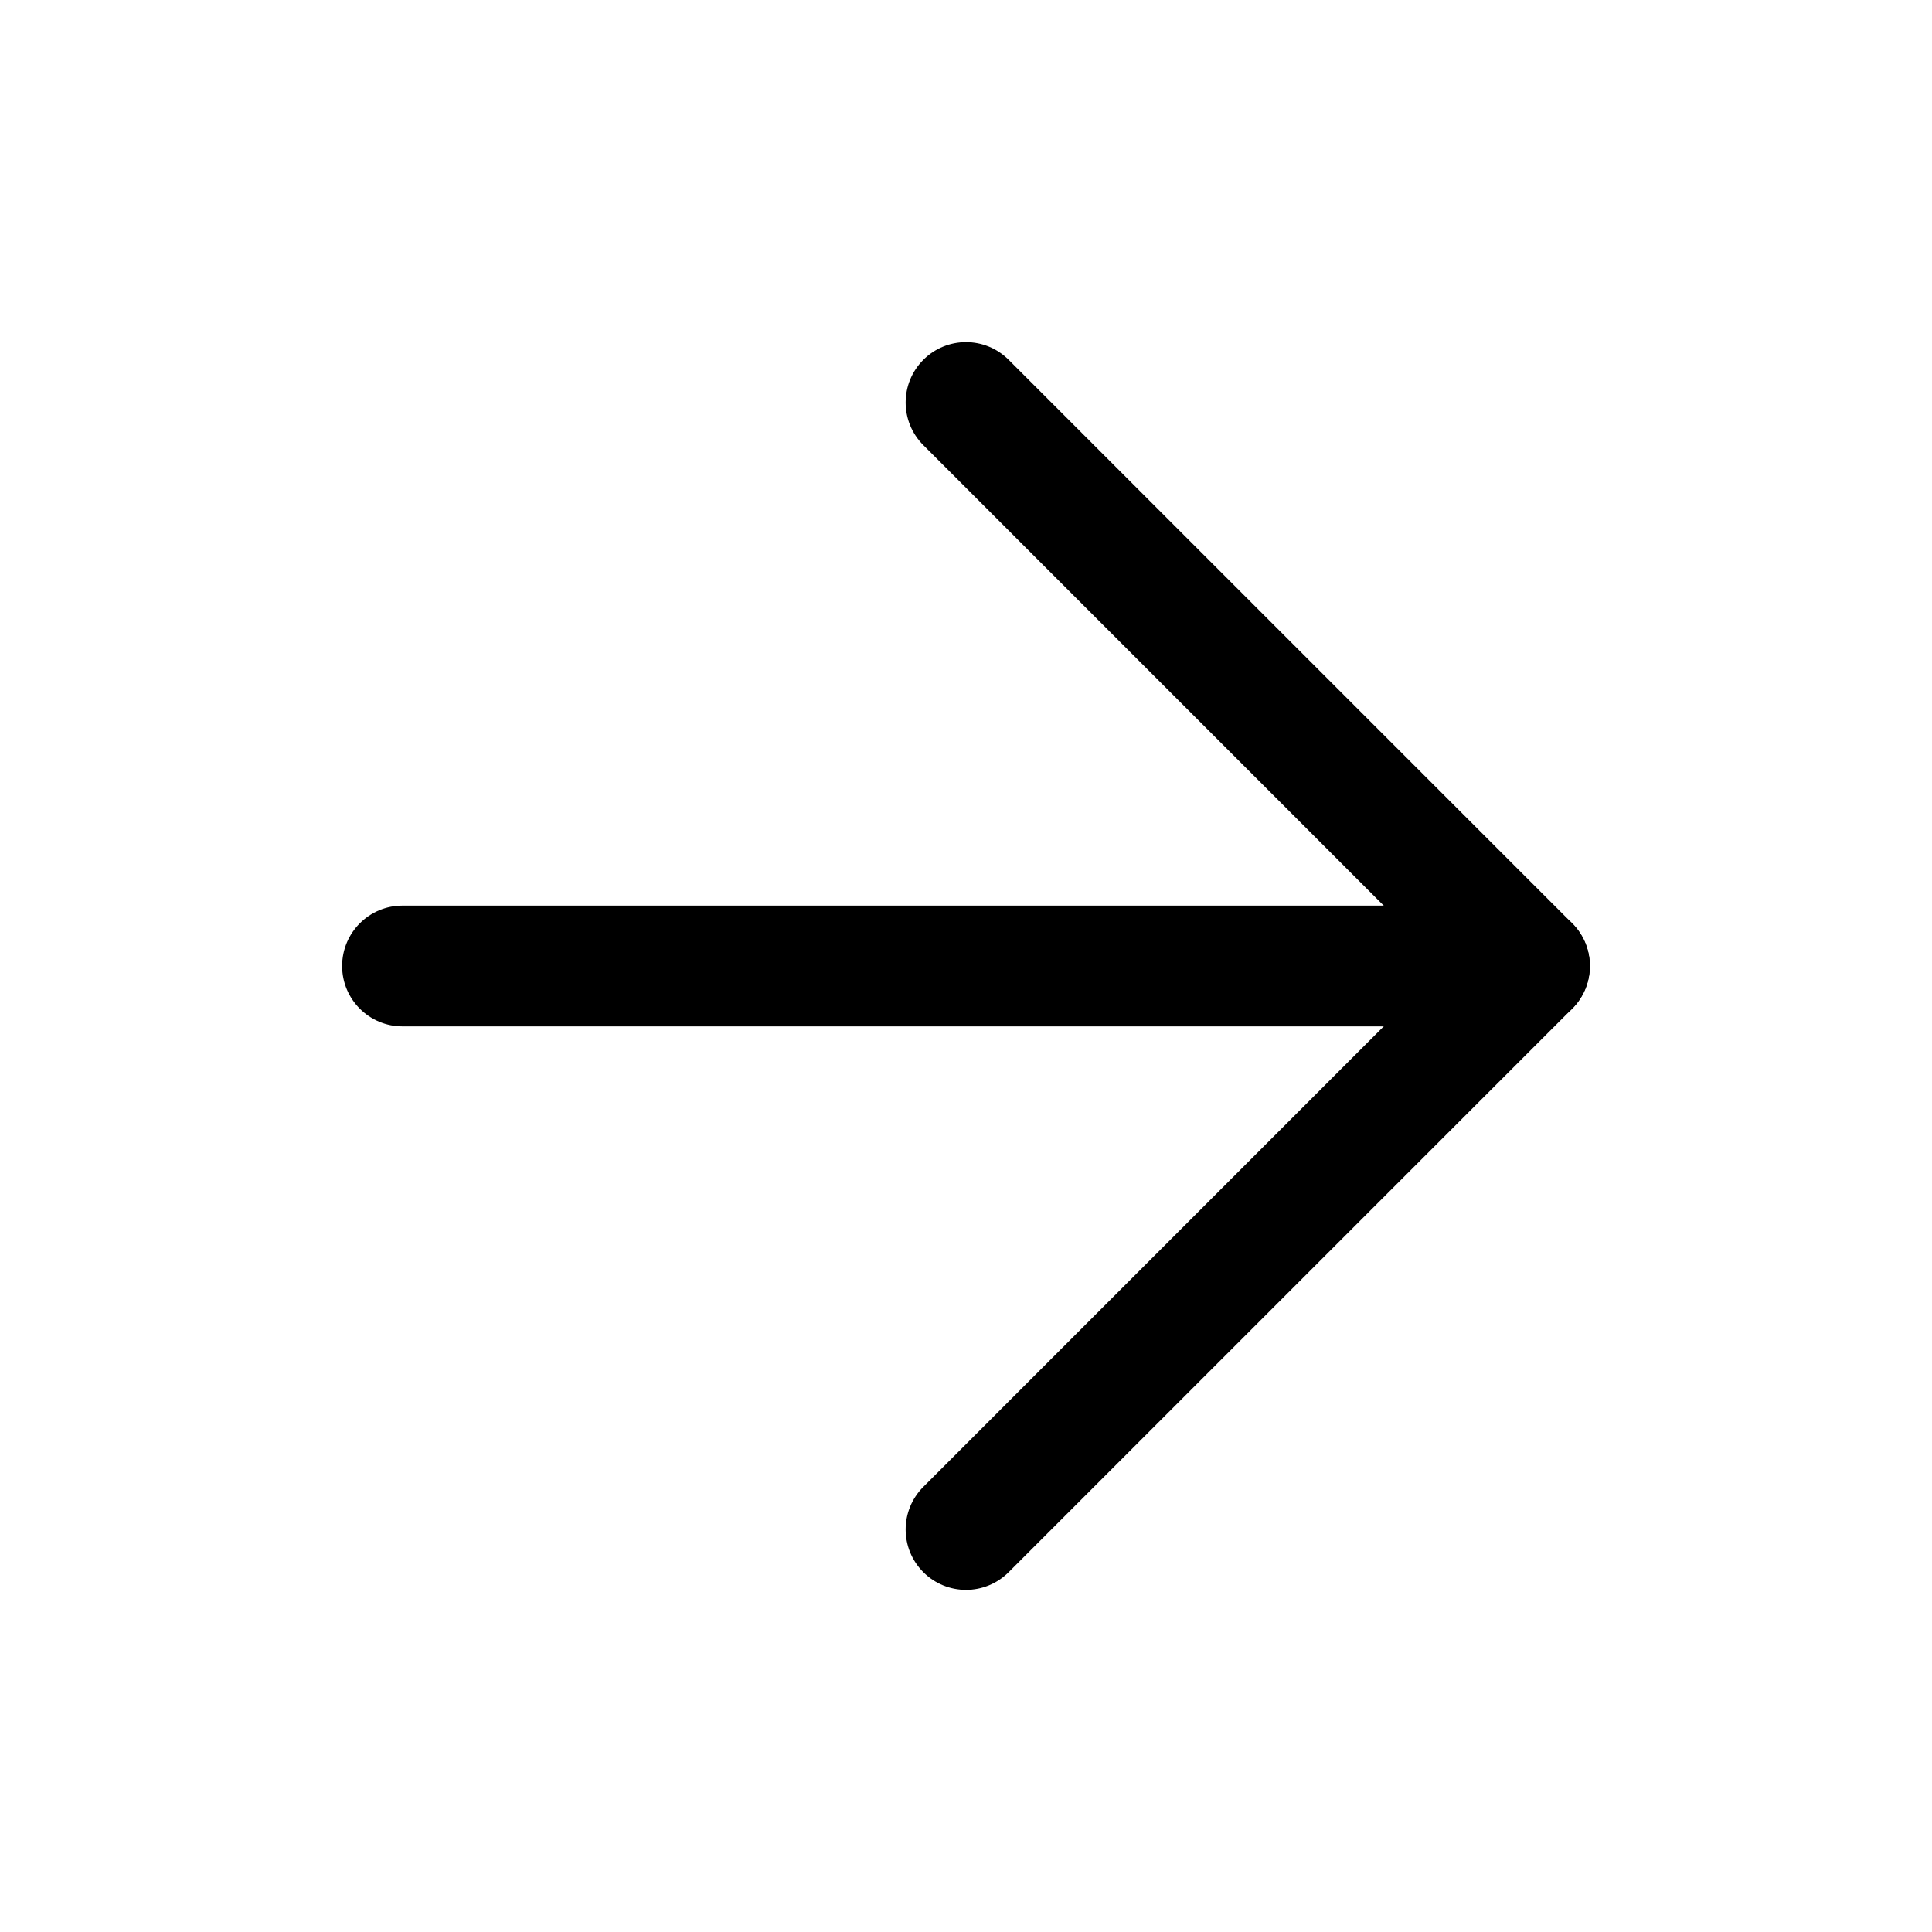
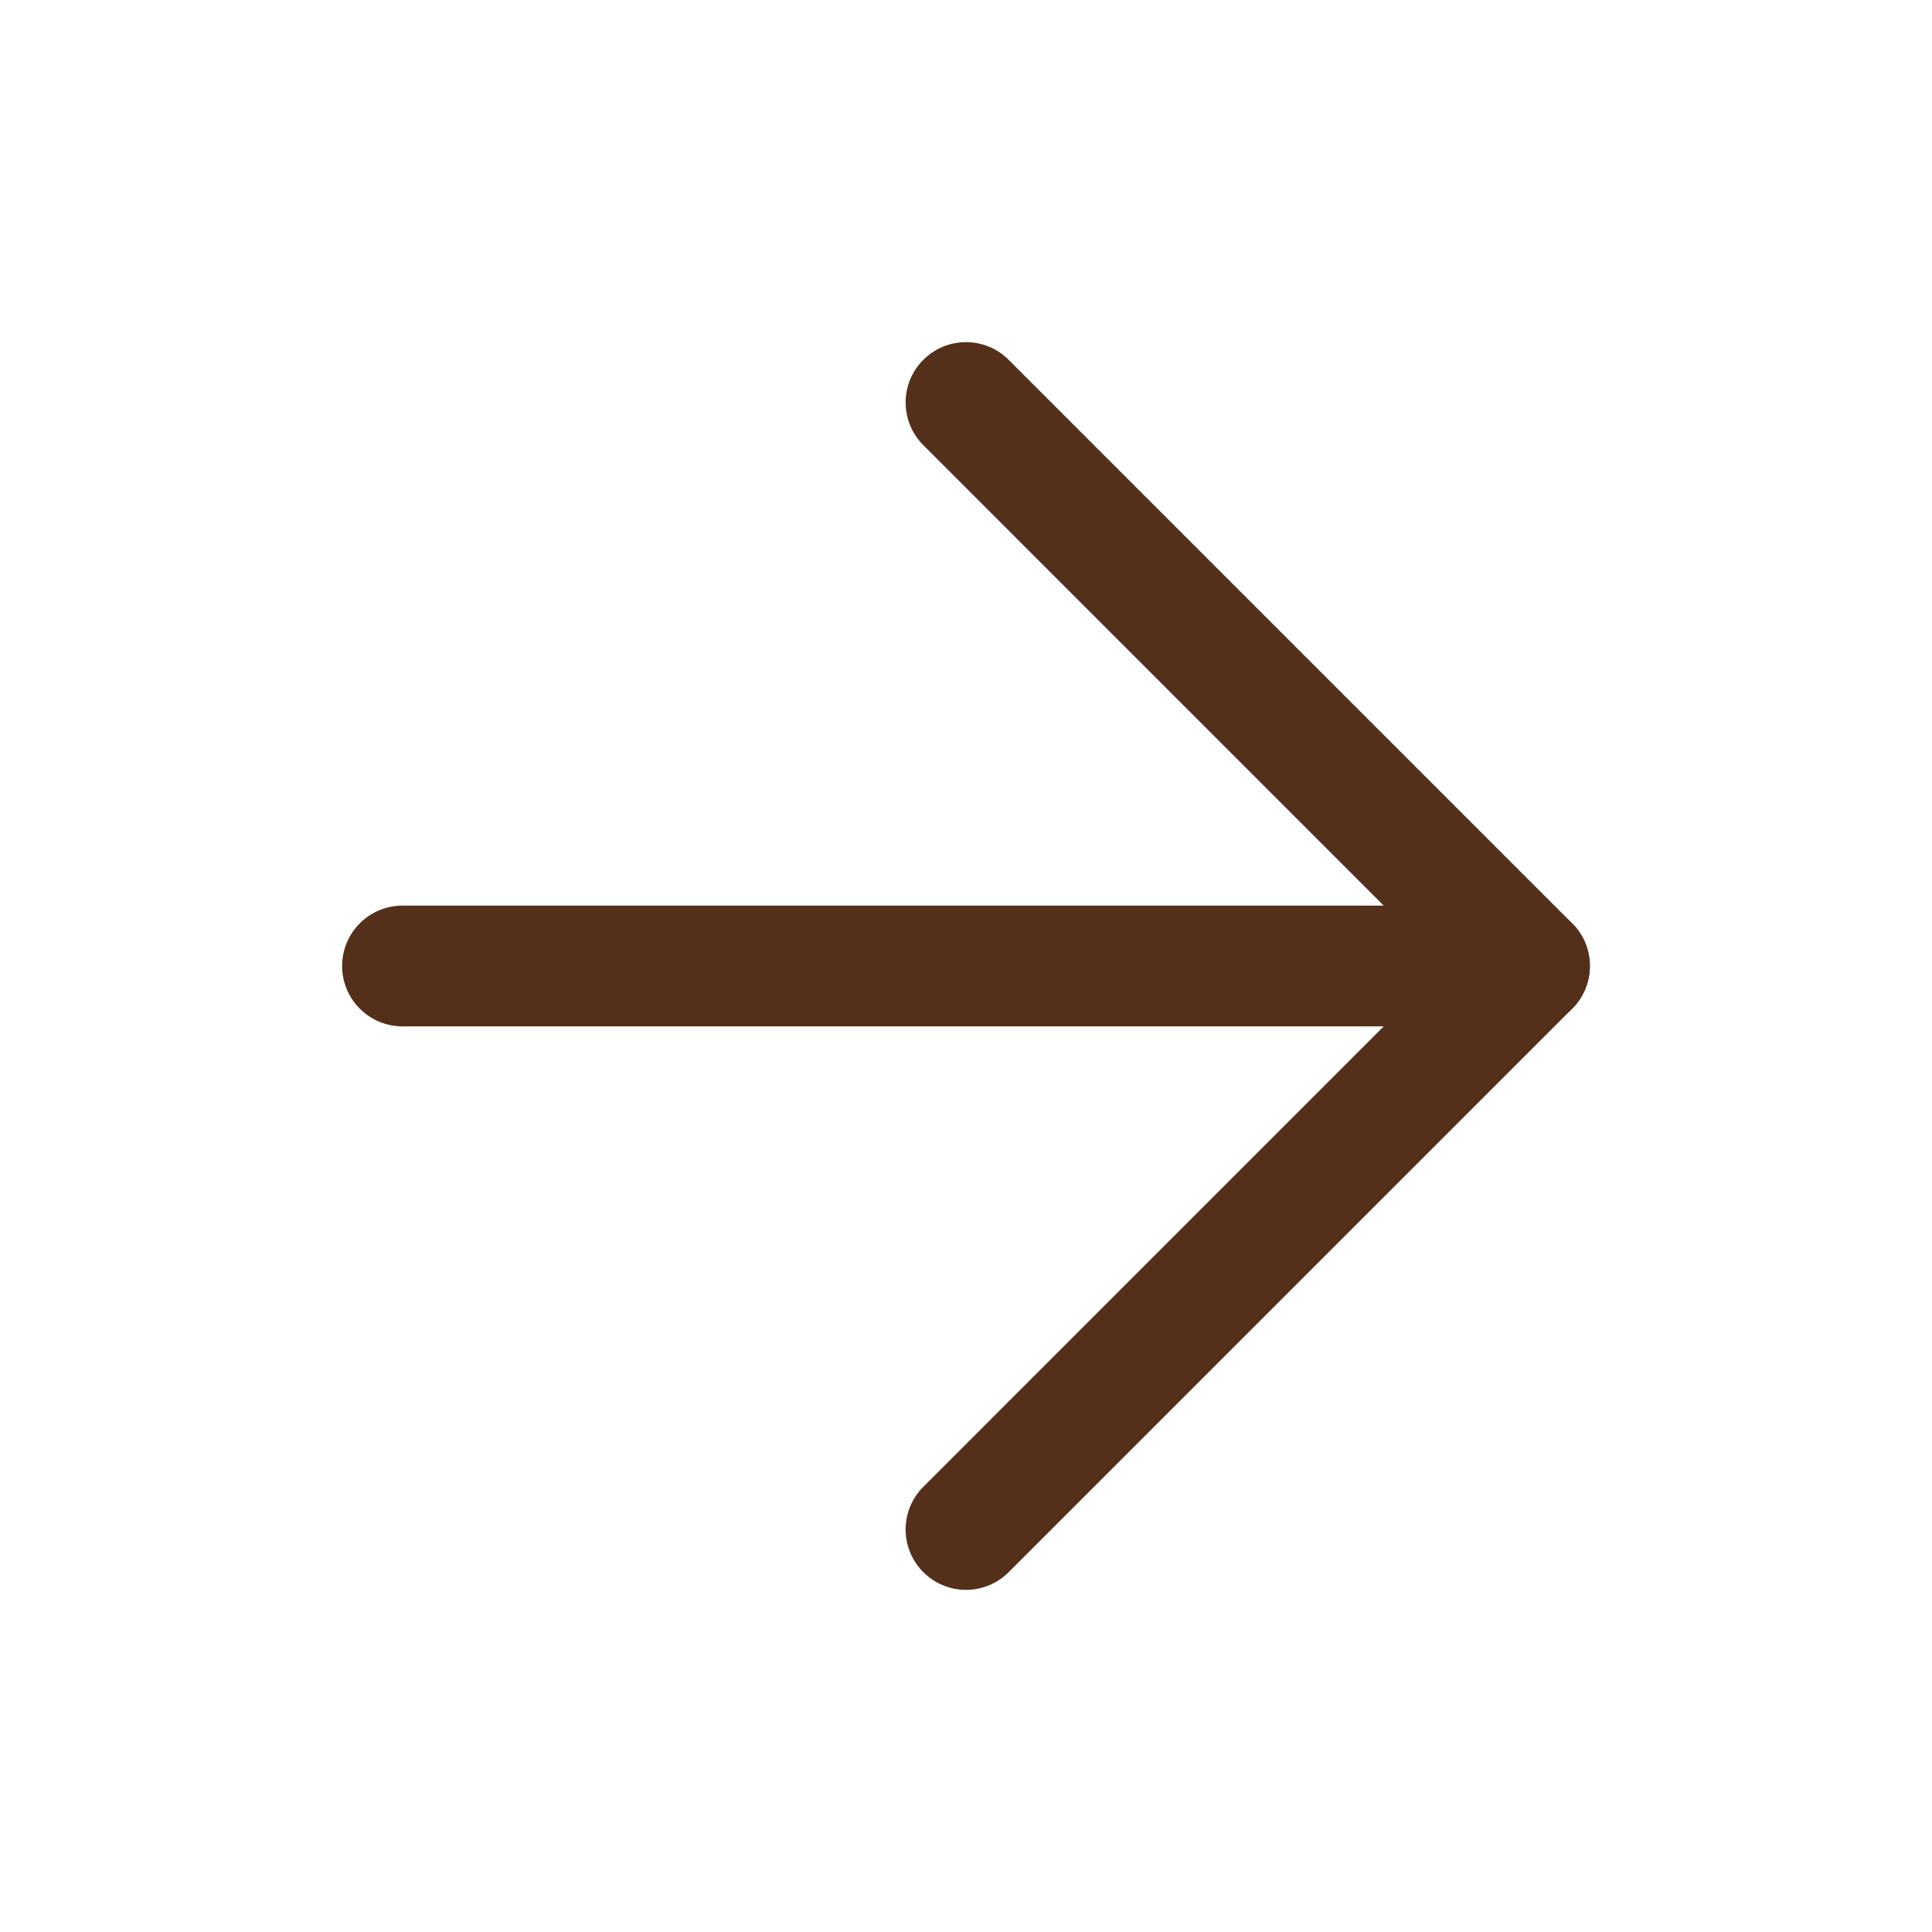
<svg xmlns="http://www.w3.org/2000/svg" width="24" height="24" viewBox="0 0 24 24" fill="none">
-   <path fill-rule="evenodd" clip-rule="evenodd" d="M4.25 12C4.25 11.586 4.586 11.25 5 11.25H19C19.414 11.25 19.75 11.586 19.75 12C19.75 12.414 19.414 12.75 19 12.75H5C4.586 12.75 4.25 12.414 4.25 12Z" fill="black" />
-   <path fill-rule="evenodd" clip-rule="evenodd" d="M11.47 4.47C11.763 4.177 12.237 4.177 12.53 4.47L19.53 11.47C19.823 11.763 19.823 12.237 19.53 12.53L12.53 19.53C12.237 19.823 11.763 19.823 11.47 19.53C11.177 19.237 11.177 18.763 11.47 18.47L17.939 12L11.47 5.53C11.177 5.237 11.177 4.763 11.47 4.47Z" fill="black" />
+   <path fill-rule="evenodd" clip-rule="evenodd" d="M4.25 12C4.25 11.586 4.586 11.25 5 11.25H19C19.414 11.25 19.75 11.586 19.75 12C19.75 12.414 19.414 12.75 19 12.75H5C4.586 12.75 4.25 12.414 4.25 12Z" fill="#542f1a" />
+   <path fill-rule="evenodd" clip-rule="evenodd" d="M11.47 4.47C11.763 4.177 12.237 4.177 12.53 4.47L19.53 11.47C19.823 11.763 19.823 12.237 19.53 12.53L12.53 19.53C12.237 19.823 11.763 19.823 11.47 19.53C11.177 19.237 11.177 18.763 11.47 18.47L17.939 12L11.47 5.53C11.177 5.237 11.177 4.763 11.47 4.47Z" fill="#542f1a" />
</svg>
